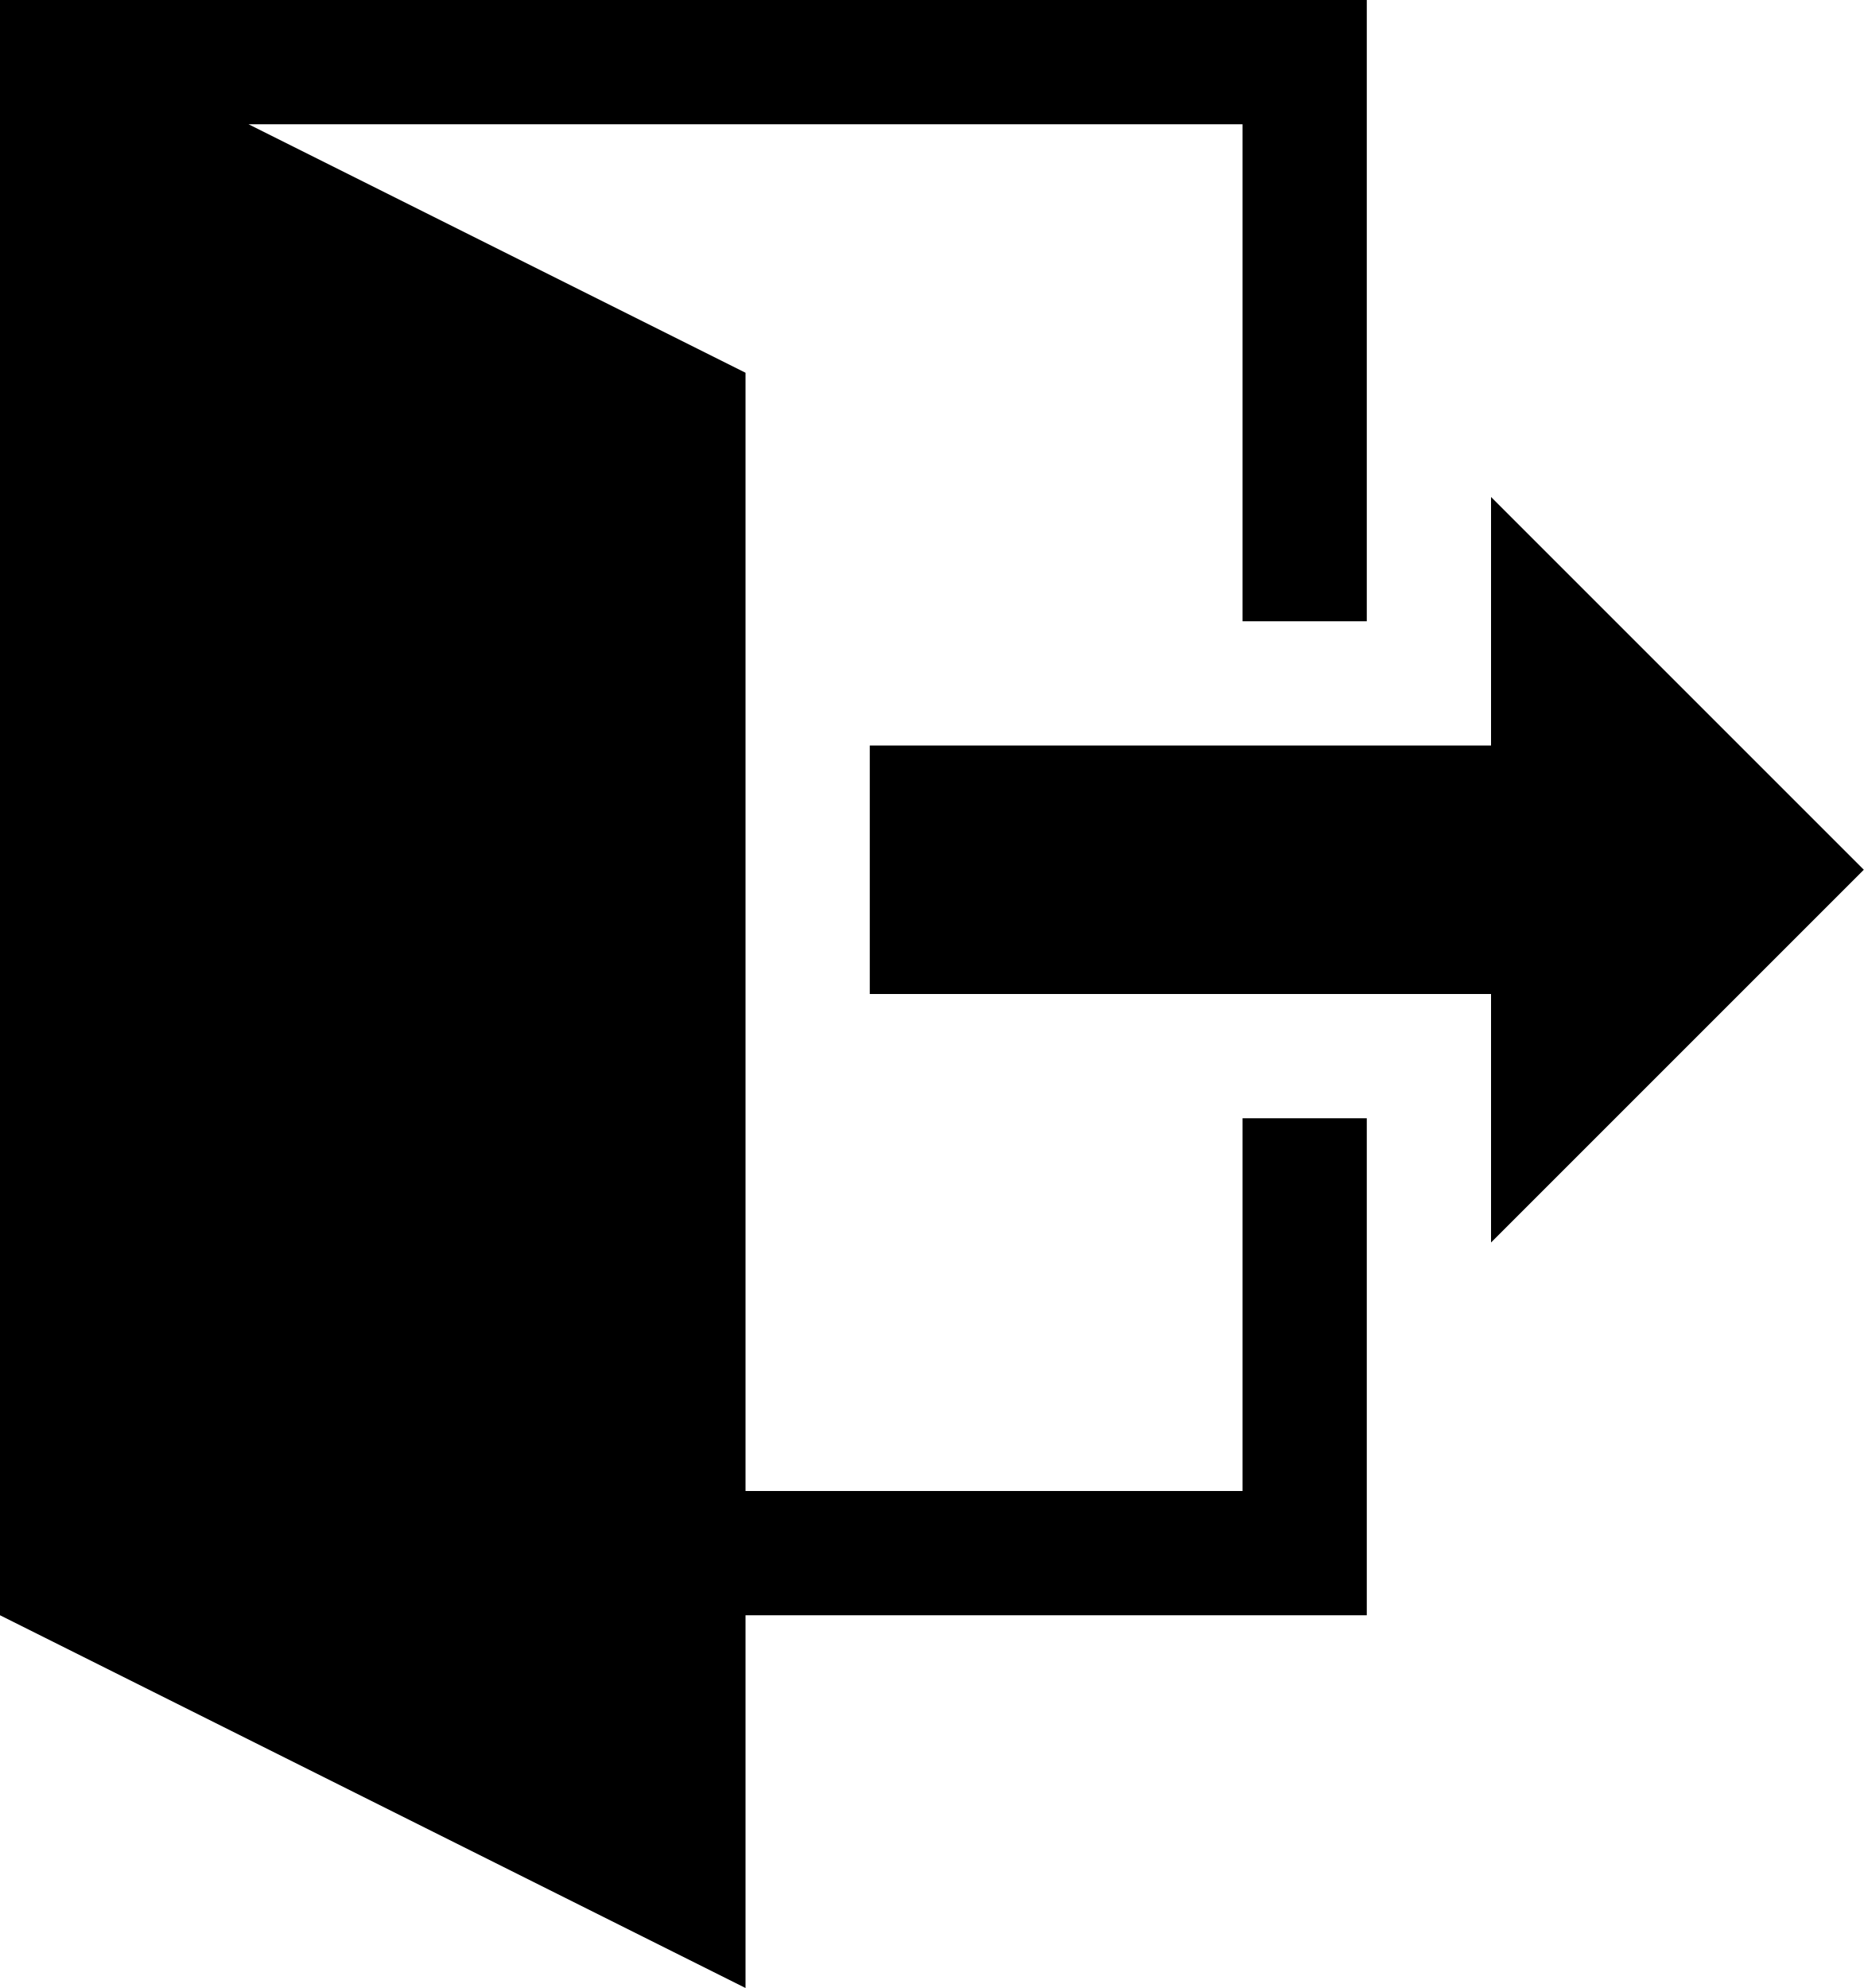
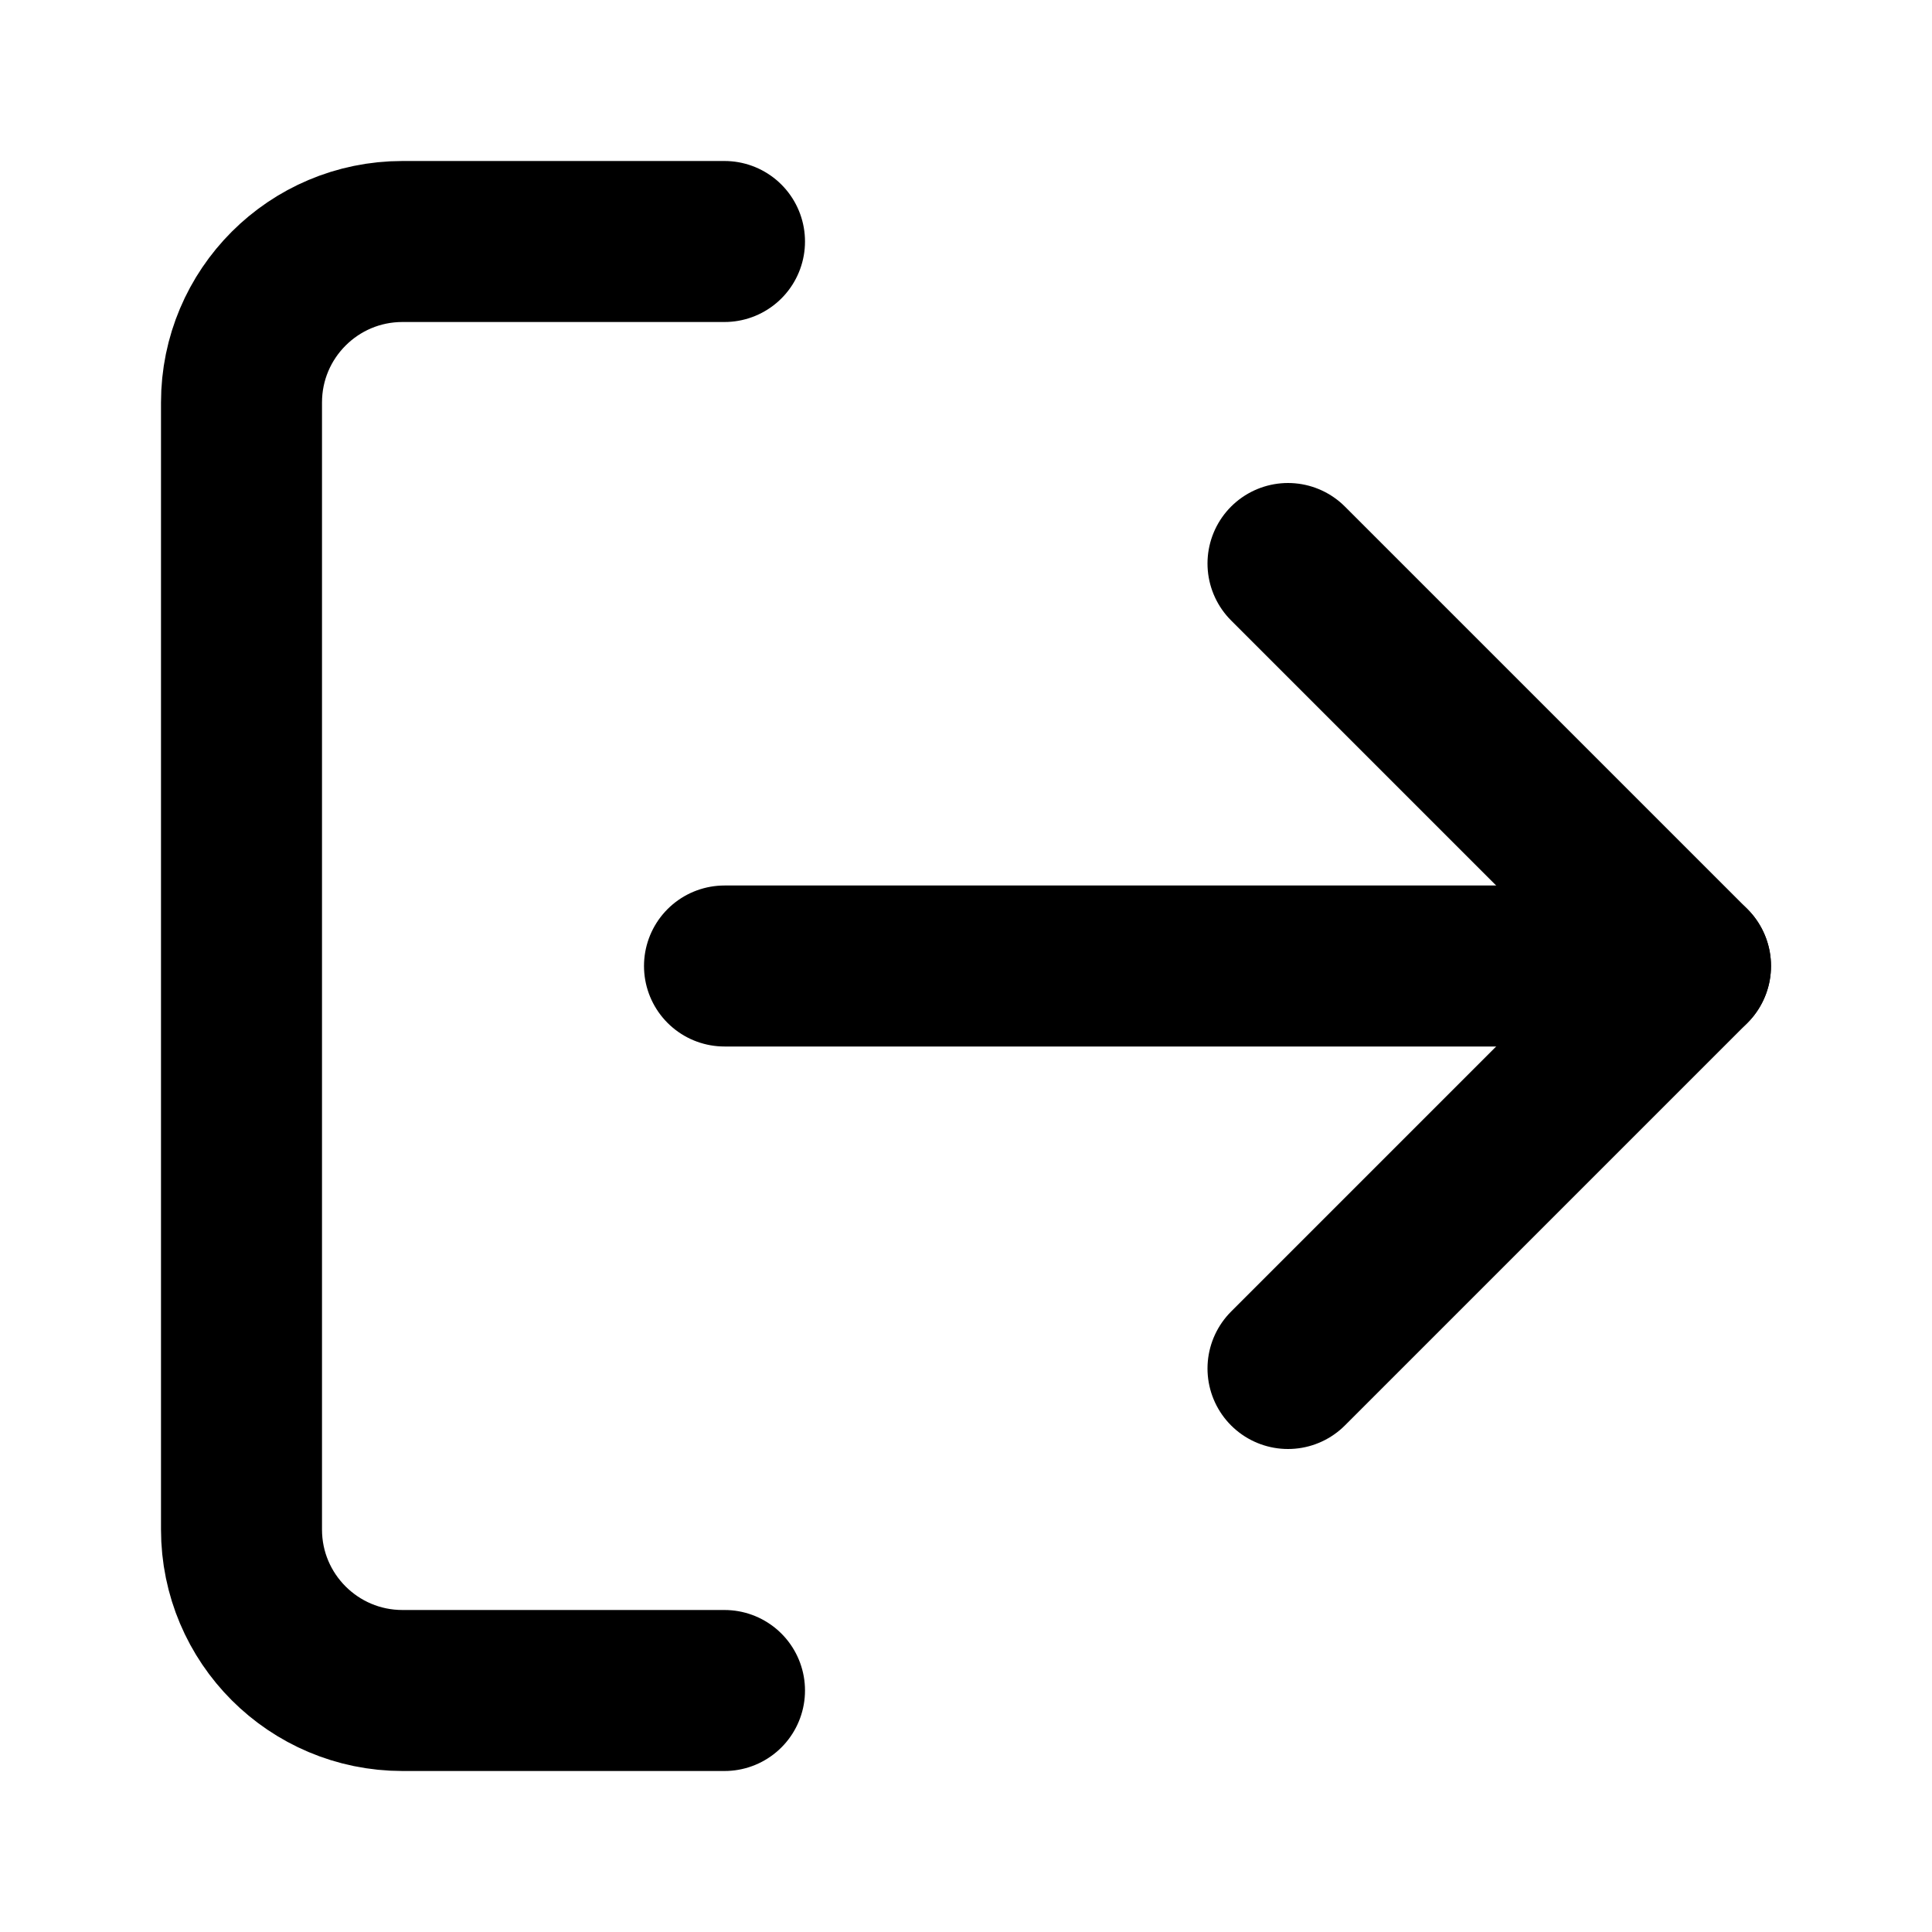
- <svg xmlns="http://www.w3.org/2000/svg" xmlns:xlink="http://www.w3.org/1999/xlink" data-v-15682870="" height="25.6" width="24">
-   <defs>
-     <symbol viewBox="0 0 15 16" id="ui_logout">
-       <path d="M12 10V8H7V6h5V4l3 3-3 3zm-1-1v4H6v3l-6-3V0h11v5h-1V1H2l4 2v9h4V9h1z" />
-     </symbol>
-   </defs>
-   <use xlink:href="#ui_logout" fill="currentColor" />
+ <svg xmlns="http://www.w3.org/2000/svg" width="24" height="24" viewBox="0 0 24 24" fill="none" stroke="currentColor" stroke-width="2" stroke-linecap="round" stroke-linejoin="round" class="feather feather-log-out">
+   <path d="M9 21H5a2 2 0 0 1-2-2V5a2 2 0 0 1 2-2h4" />
+   <polyline points="16 17 21 12 16 7" />
+   <line x1="21" y1="12" x2="9" y2="12" />
</svg>
